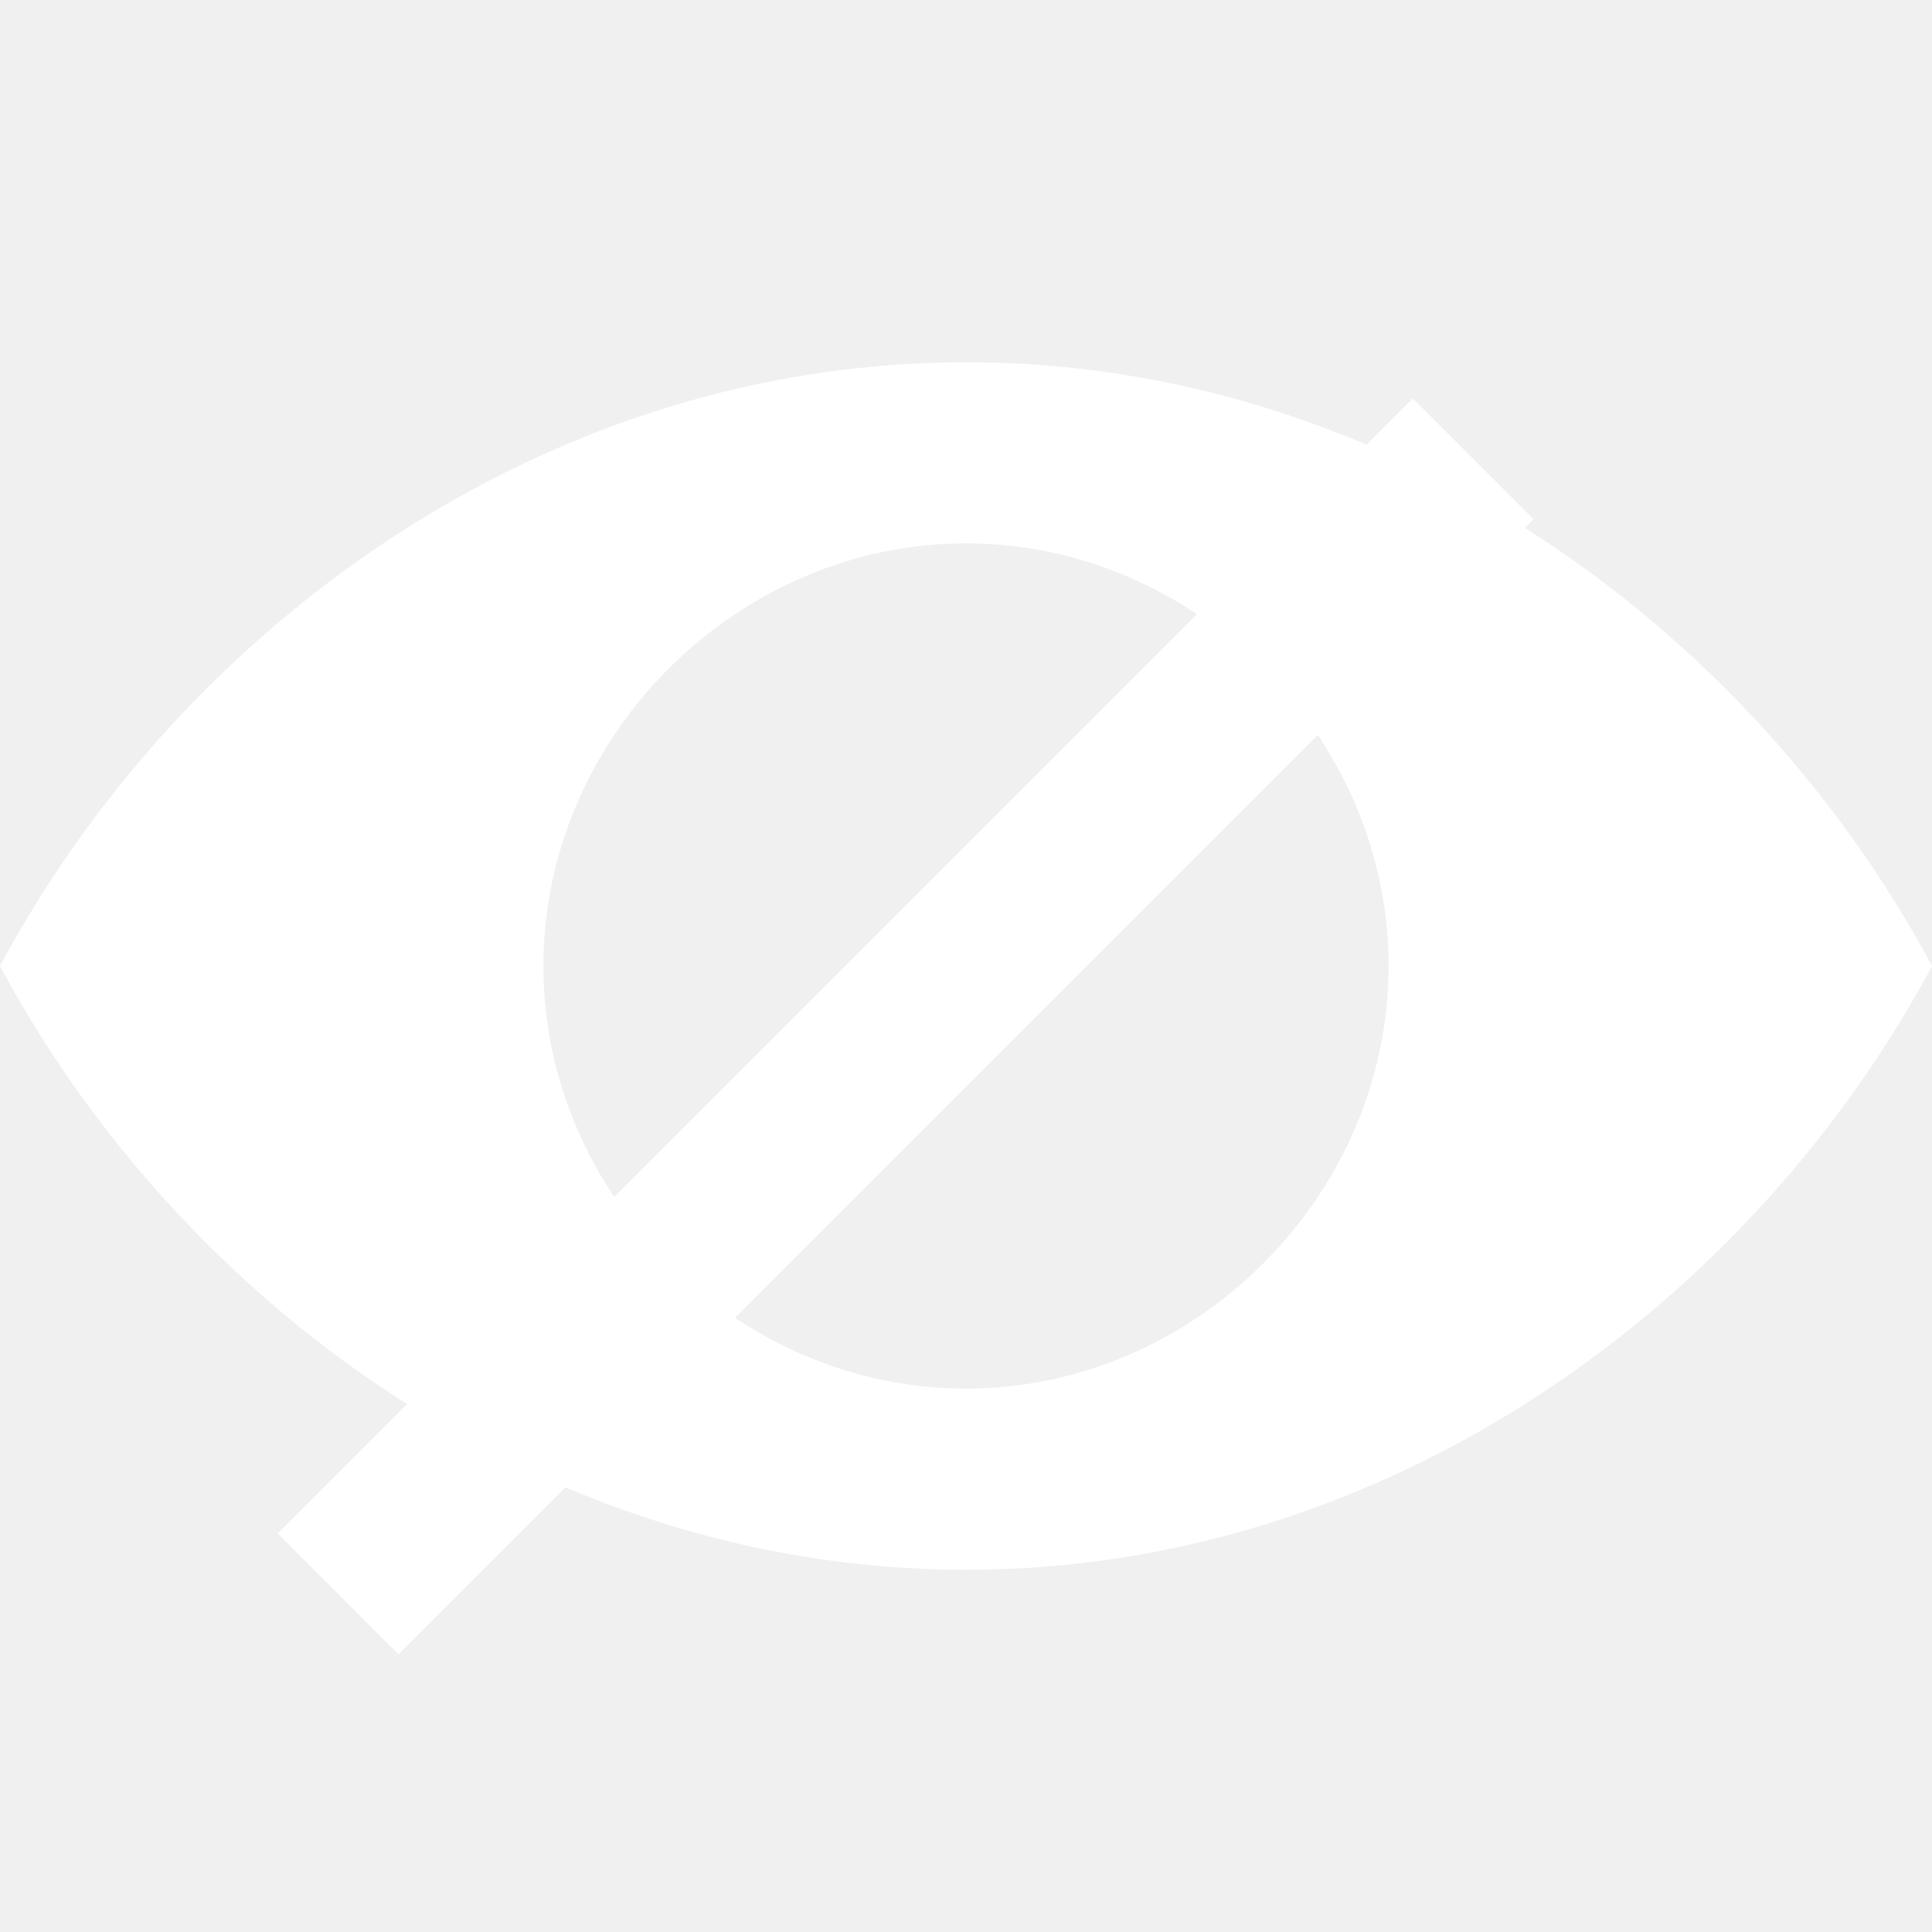
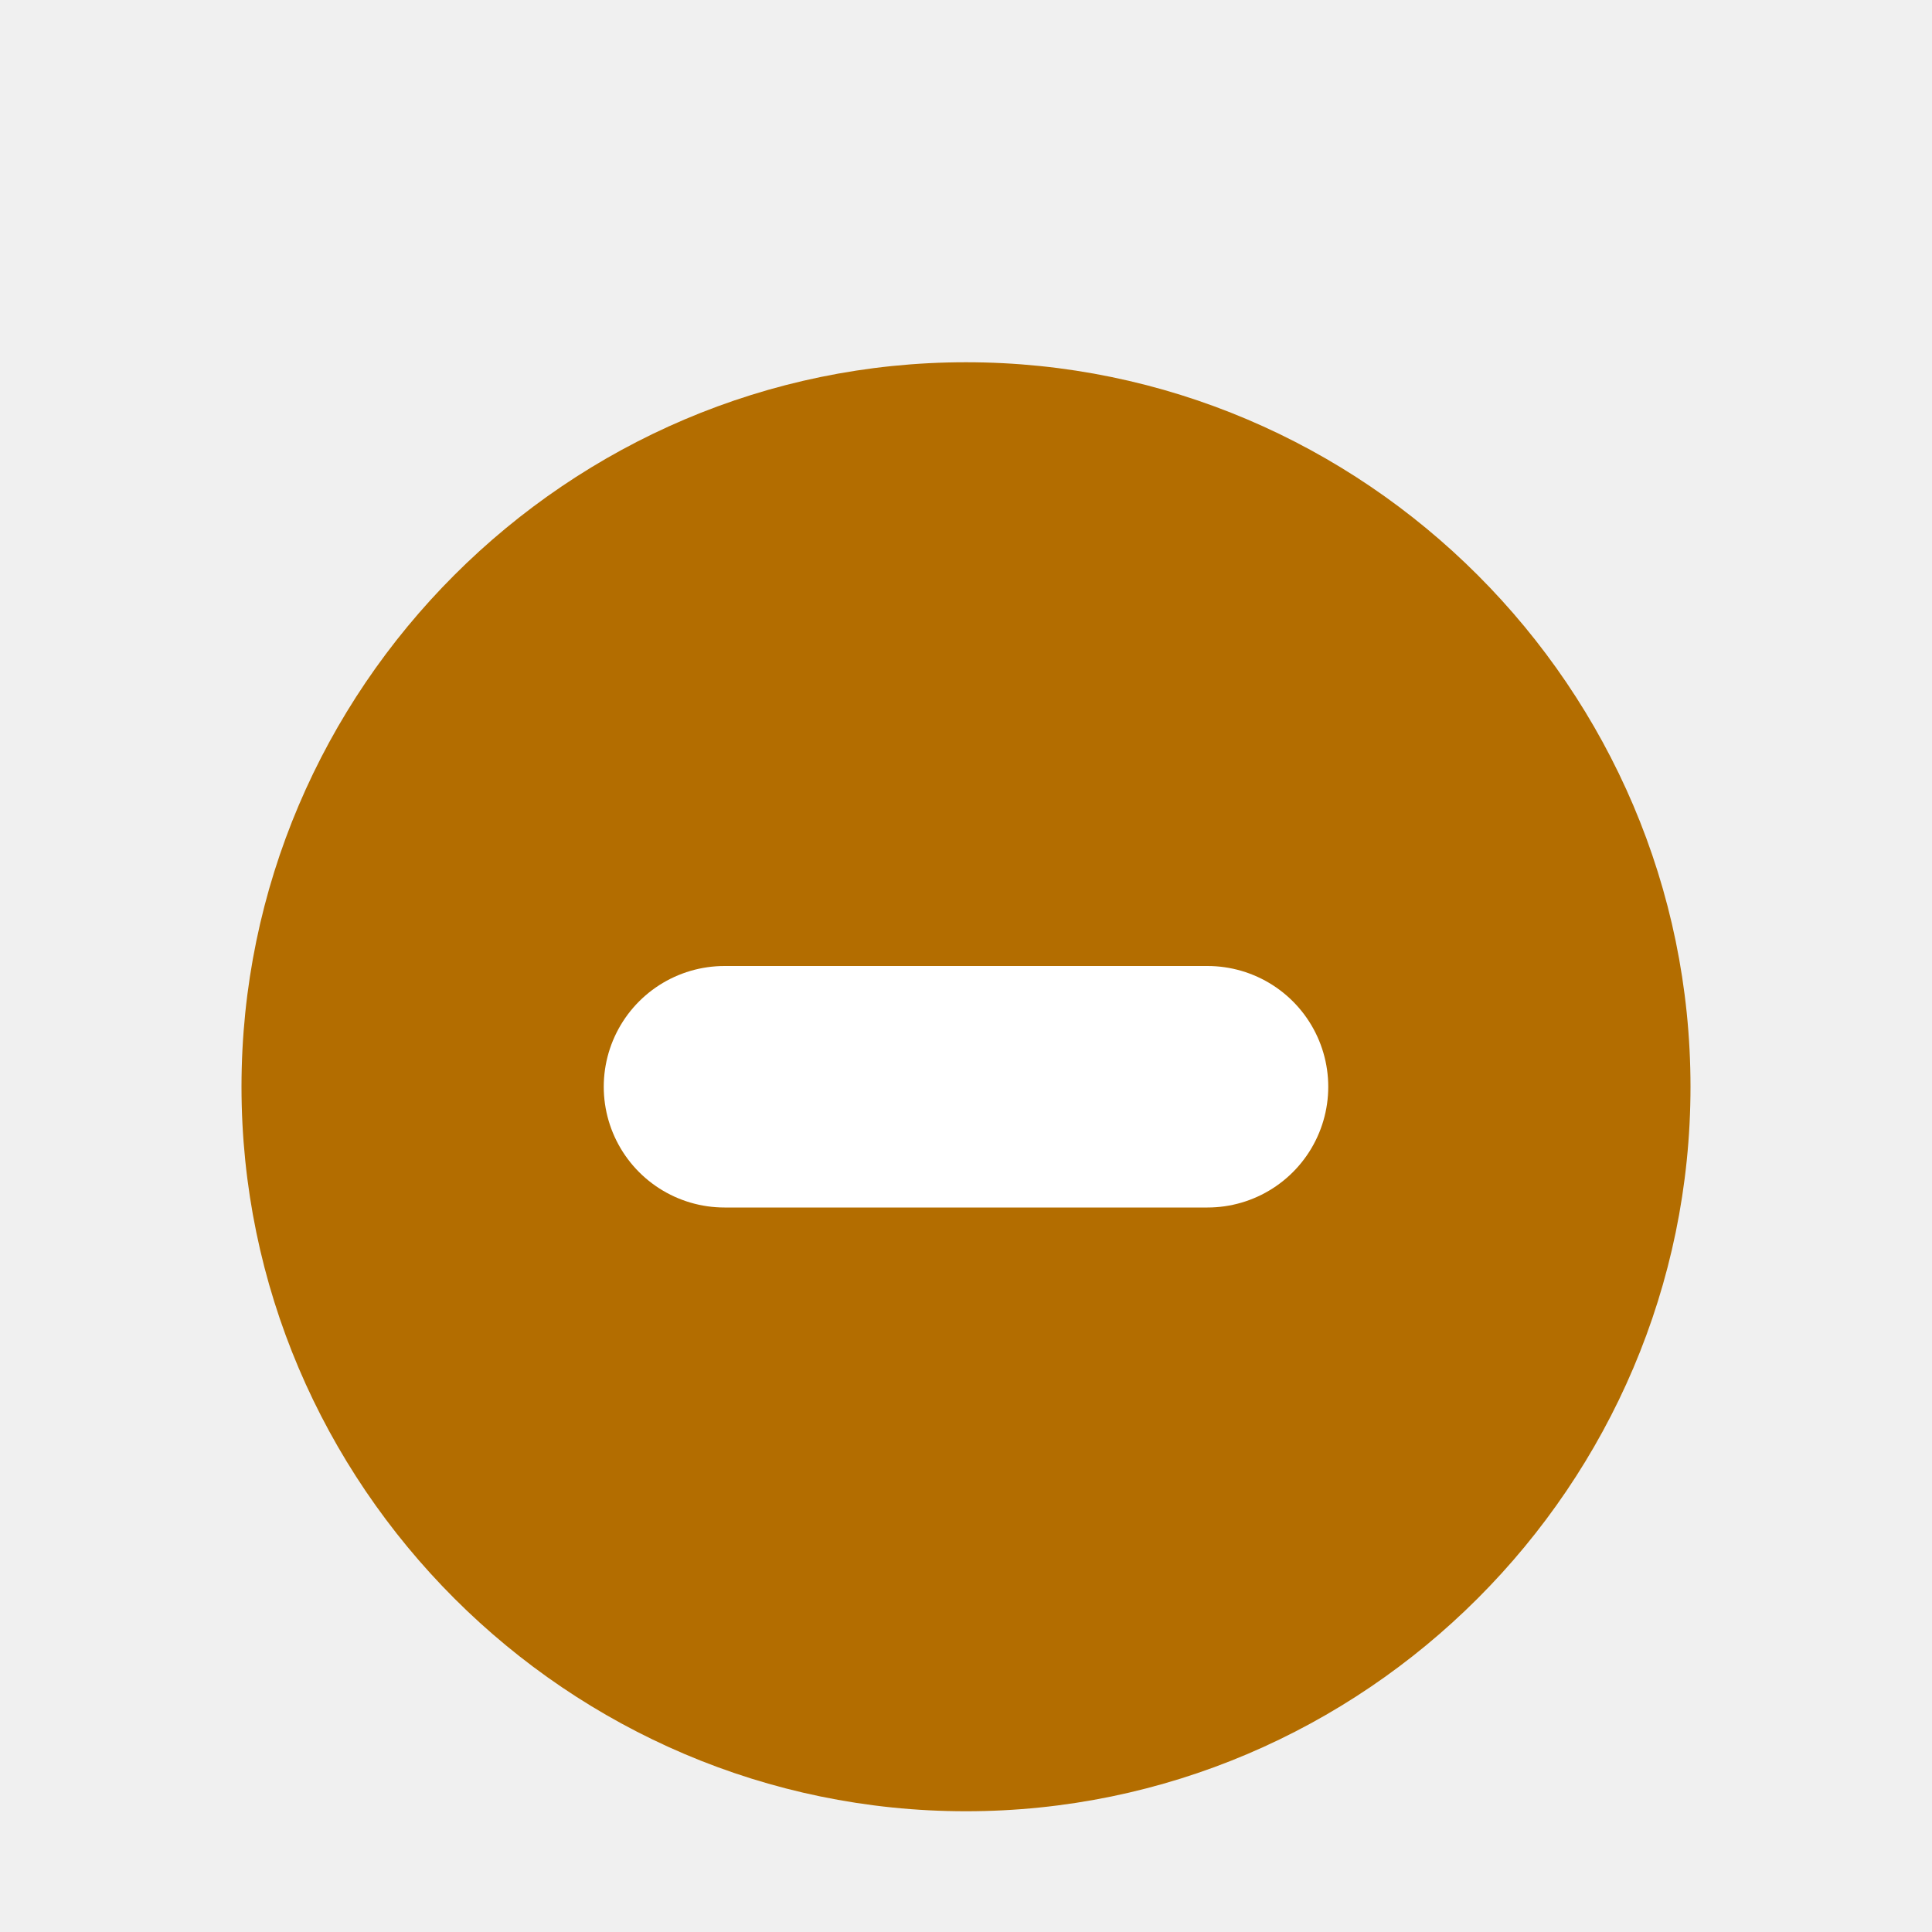
- <svg xmlns="http://www.w3.org/2000/svg" width="16" height="16" viewBox="0 0 16 16">
-   <path fill="#ffffff" d="M8 3C4.5 3 1.5 5.2 0 8c1.5 2.8 4.5 5 8 5s6.5-2.2 8-5c-1.5-2.8-4.5-5-8-5zm0 8.5c-1.9 0-3.5-1.6-3.5-3.5S6.1 4.5 8 4.5s3.5 1.6 3.5 3.5-1.6 3.5-3.5 3.5z" />
-   <path fill="#ffffff" d="M11.7 3.3l1 1-9.4 9.4-1-1z" />
+ <svg xmlns="http://www.w3.org/2000/svg" width="16" height="16" viewBox="0 0 16 16" fill="none">
+   <path d="M8 3c3.3 0 6 2.7 6 6s-2.7 6-6 6-6-2.7-6-6 2.7-6 6-6z" fill="#b36d00" />
+   <path d="M6 9h4" stroke="#ffffff" stroke-width="2" stroke-linecap="round" />
</svg>
